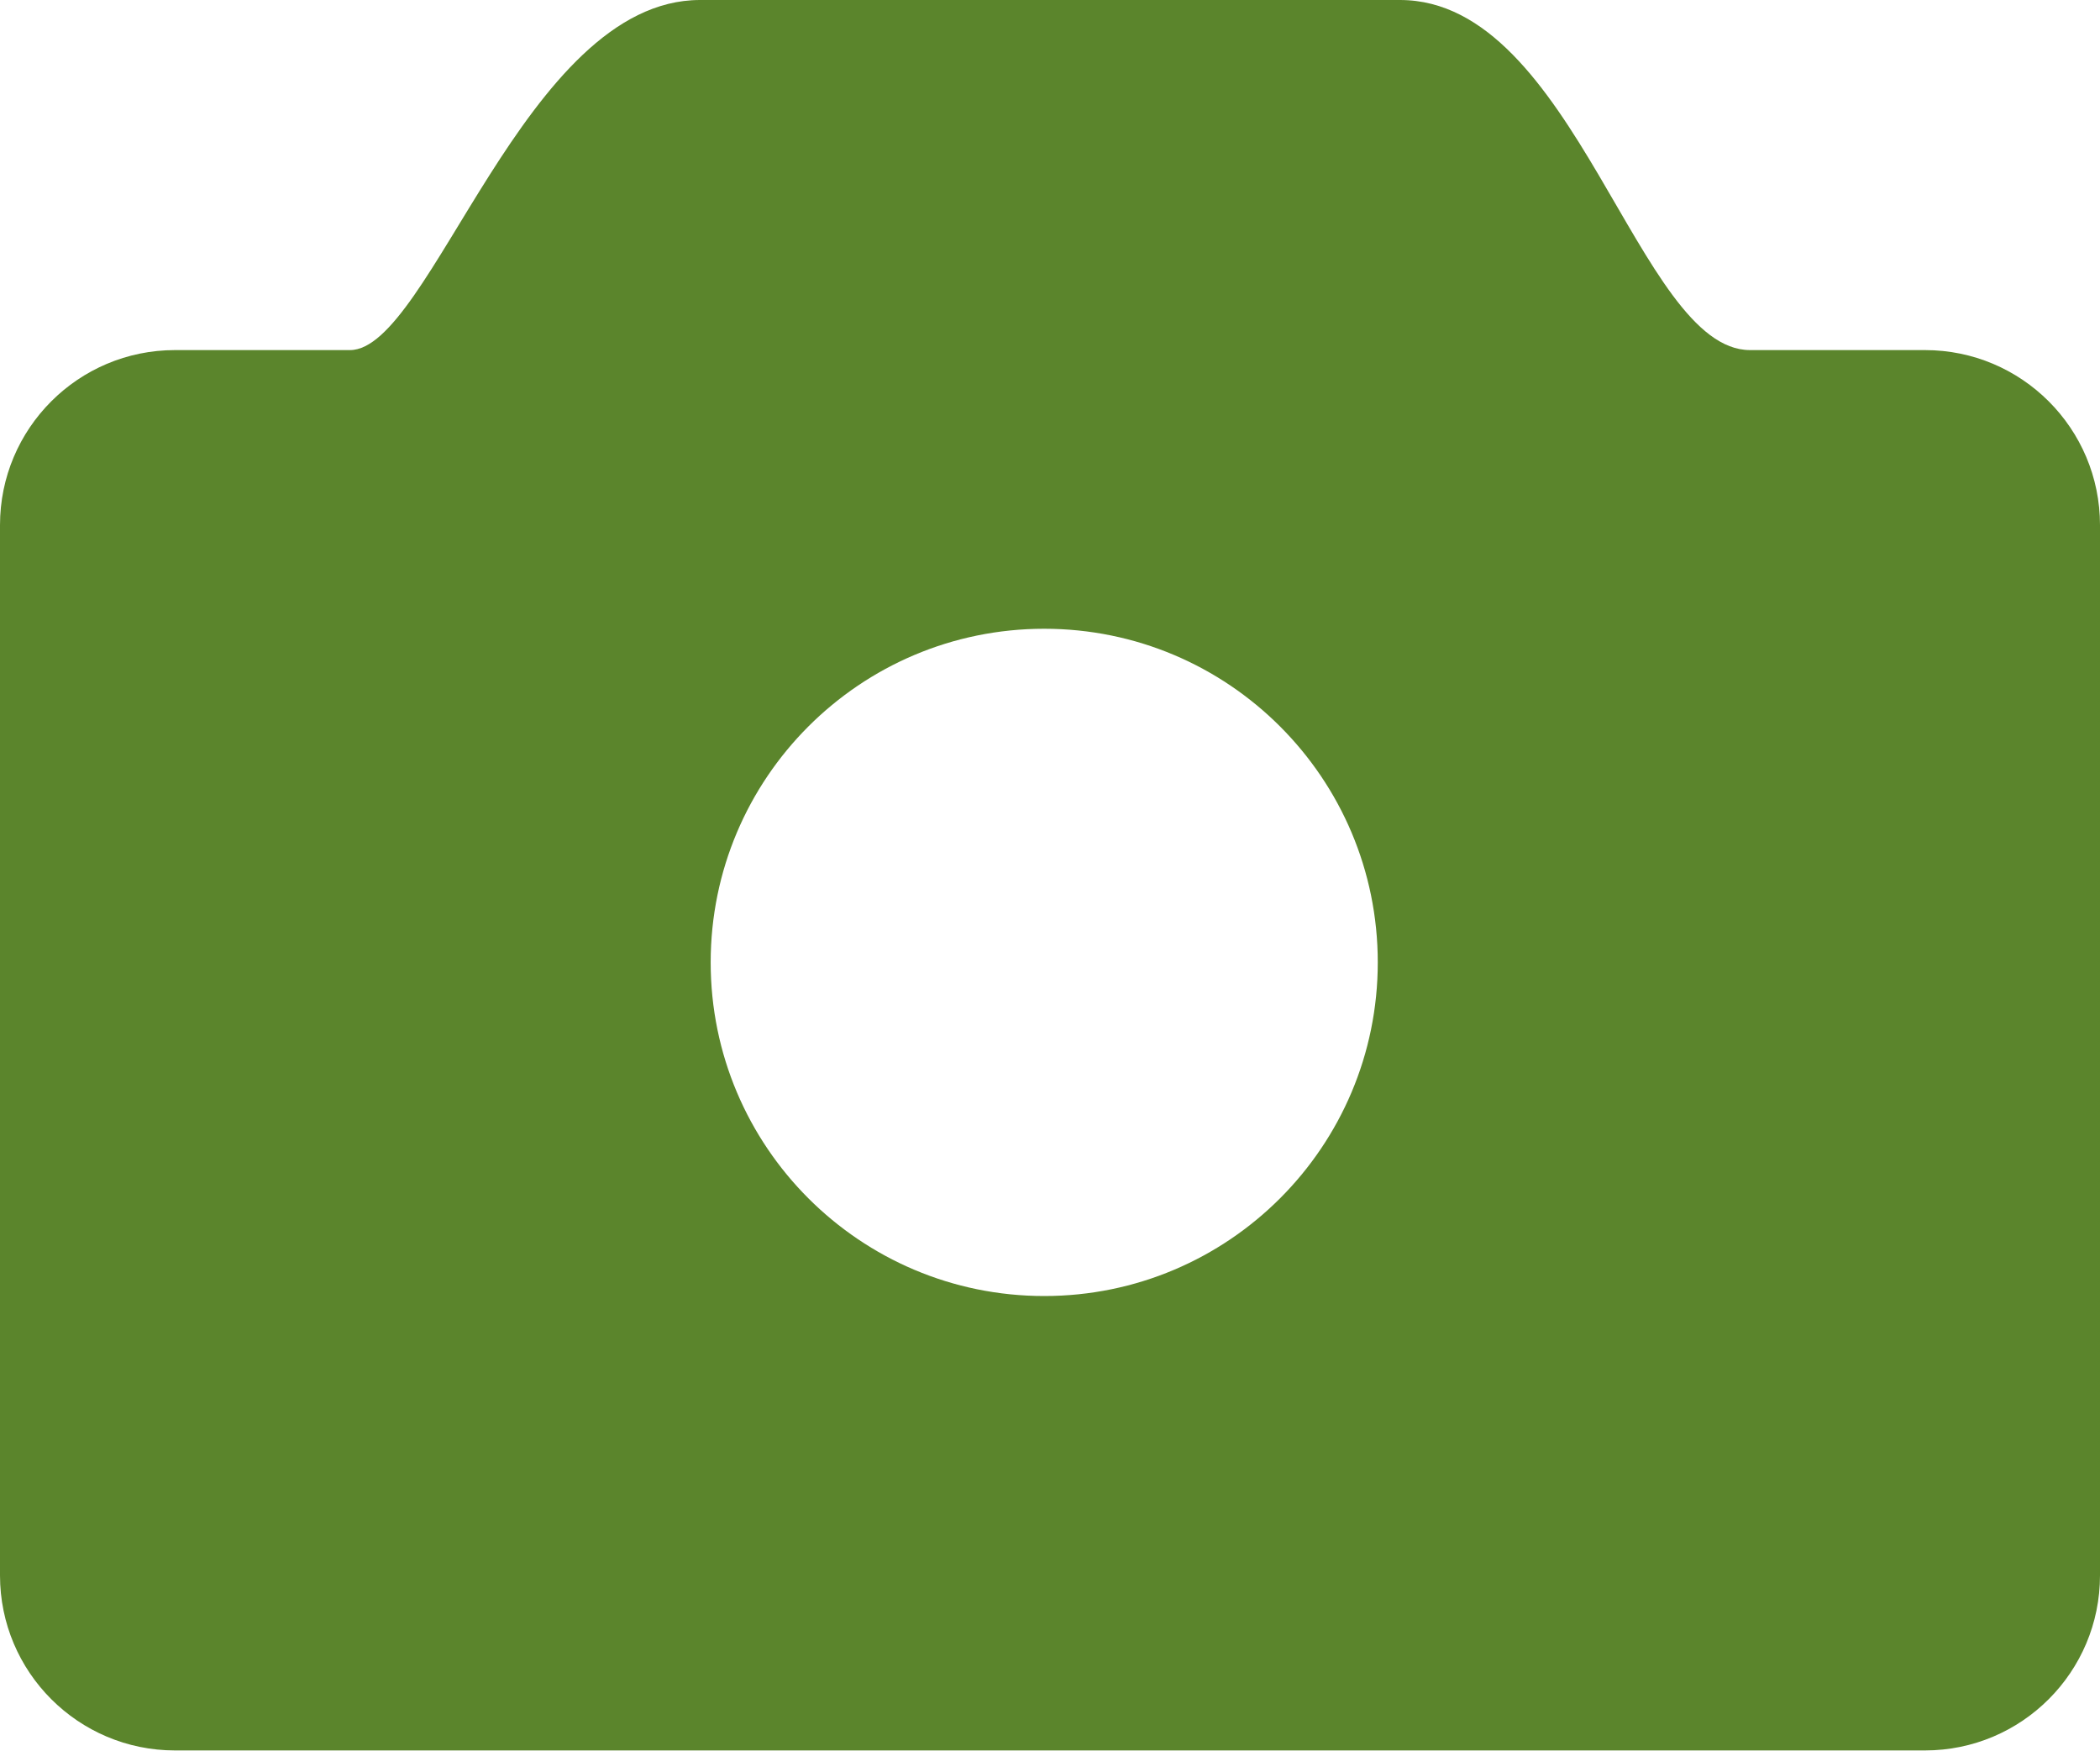
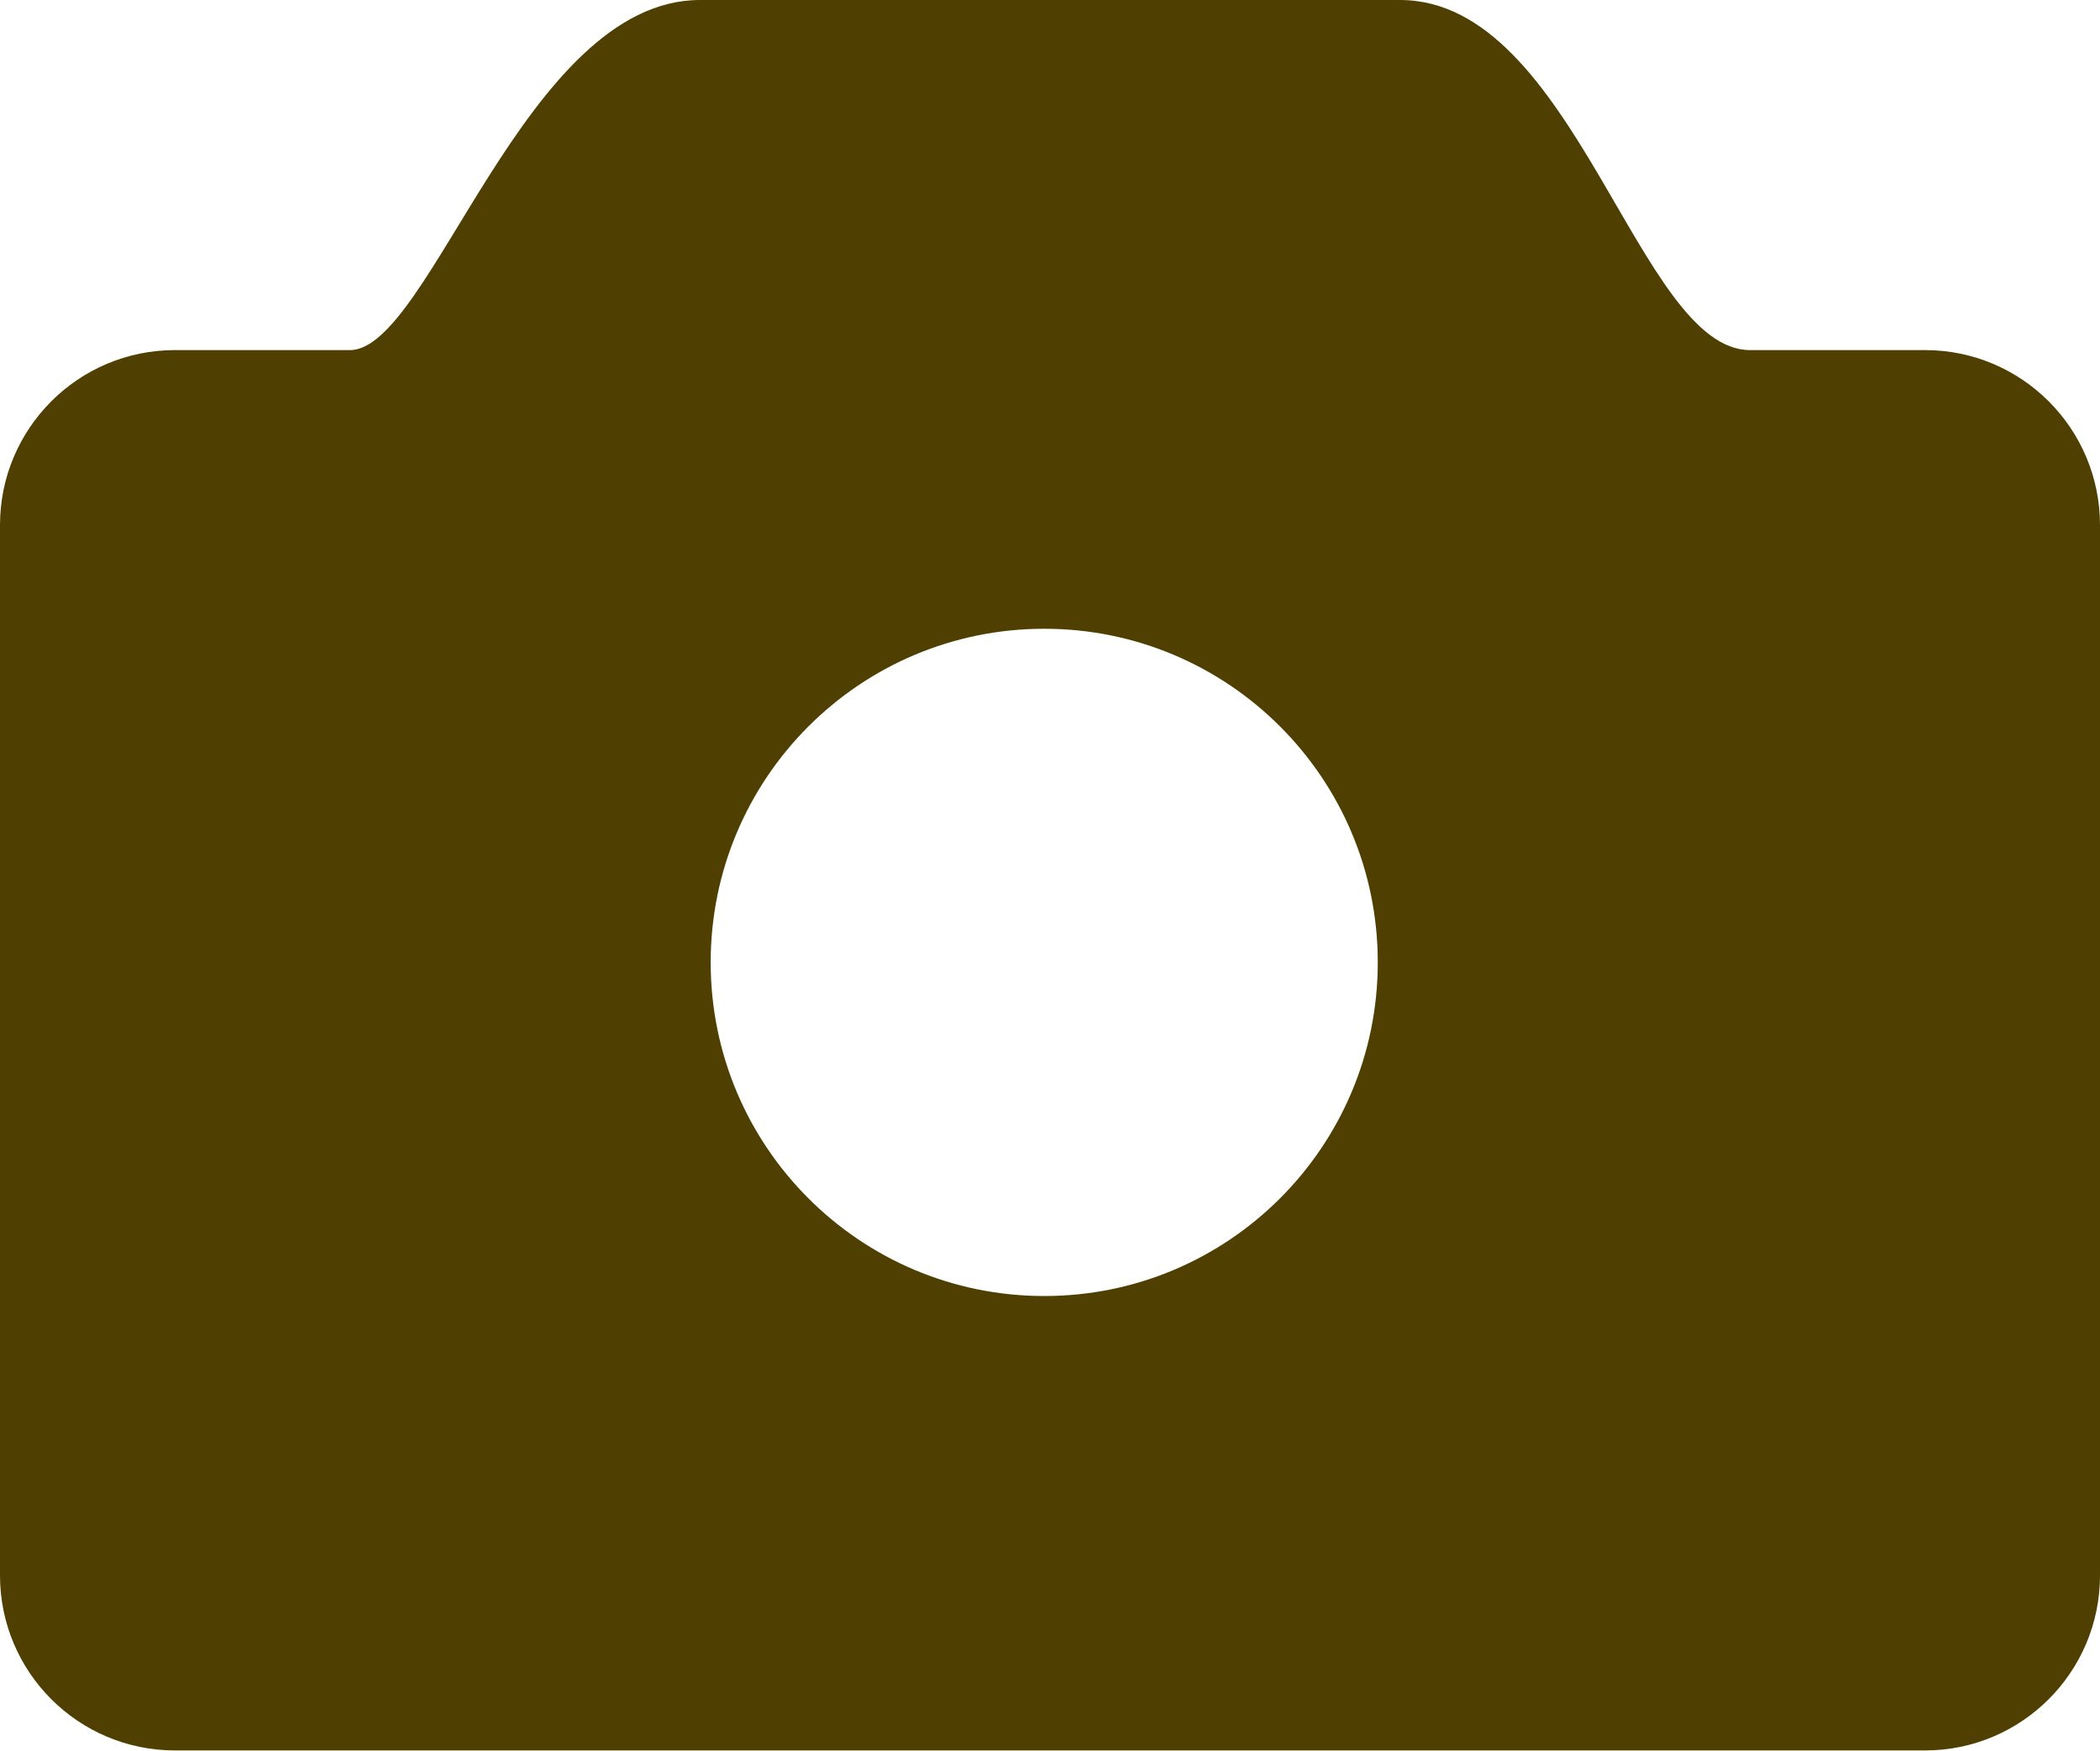
<svg xmlns="http://www.w3.org/2000/svg" width="12" height="10" viewBox="0 0 12 10">
-   <defs>
-     <style>
-       .cls-1 {
-         fill: #5b852c;
-         fill-rule: evenodd;
-       }
-     </style>
-   </defs>
-   <path class="cls-1" d="M45,454h1c0.46,0,1-2,2-2h4c1,0,1.361,2,2,2h1a1,1,0,0,1,1,1v6a1,1,0,0,1-1,1H45a1,1,0,0,1-1-1v-6A1,1,0,0,1,45,454Zm4.967,1.592a1.906,1.906,0,1,1-1.906,1.906A1.906,1.906,0,0,1,49.967,455.592Z" transform="translate(-44 -452)" />
+   <path fill="#4f3f00" fill-rule="evenodd" d="M45,454h1c0.46,0,1-2,2-2h4c1,0,1.361,2,2,2h1a1,1,0,0,1,1,1v6a1,1,0,0,1-1,1H45a1,1,0,0,1-1-1v-6A1,1,0,0,1,45,454Zm4.967,1.592a1.906,1.906,0,1,1-1.906,1.906A1.906,1.906,0,0,1,49.967,455.592Z" transform="translate(-44 -452)" />
</svg>
